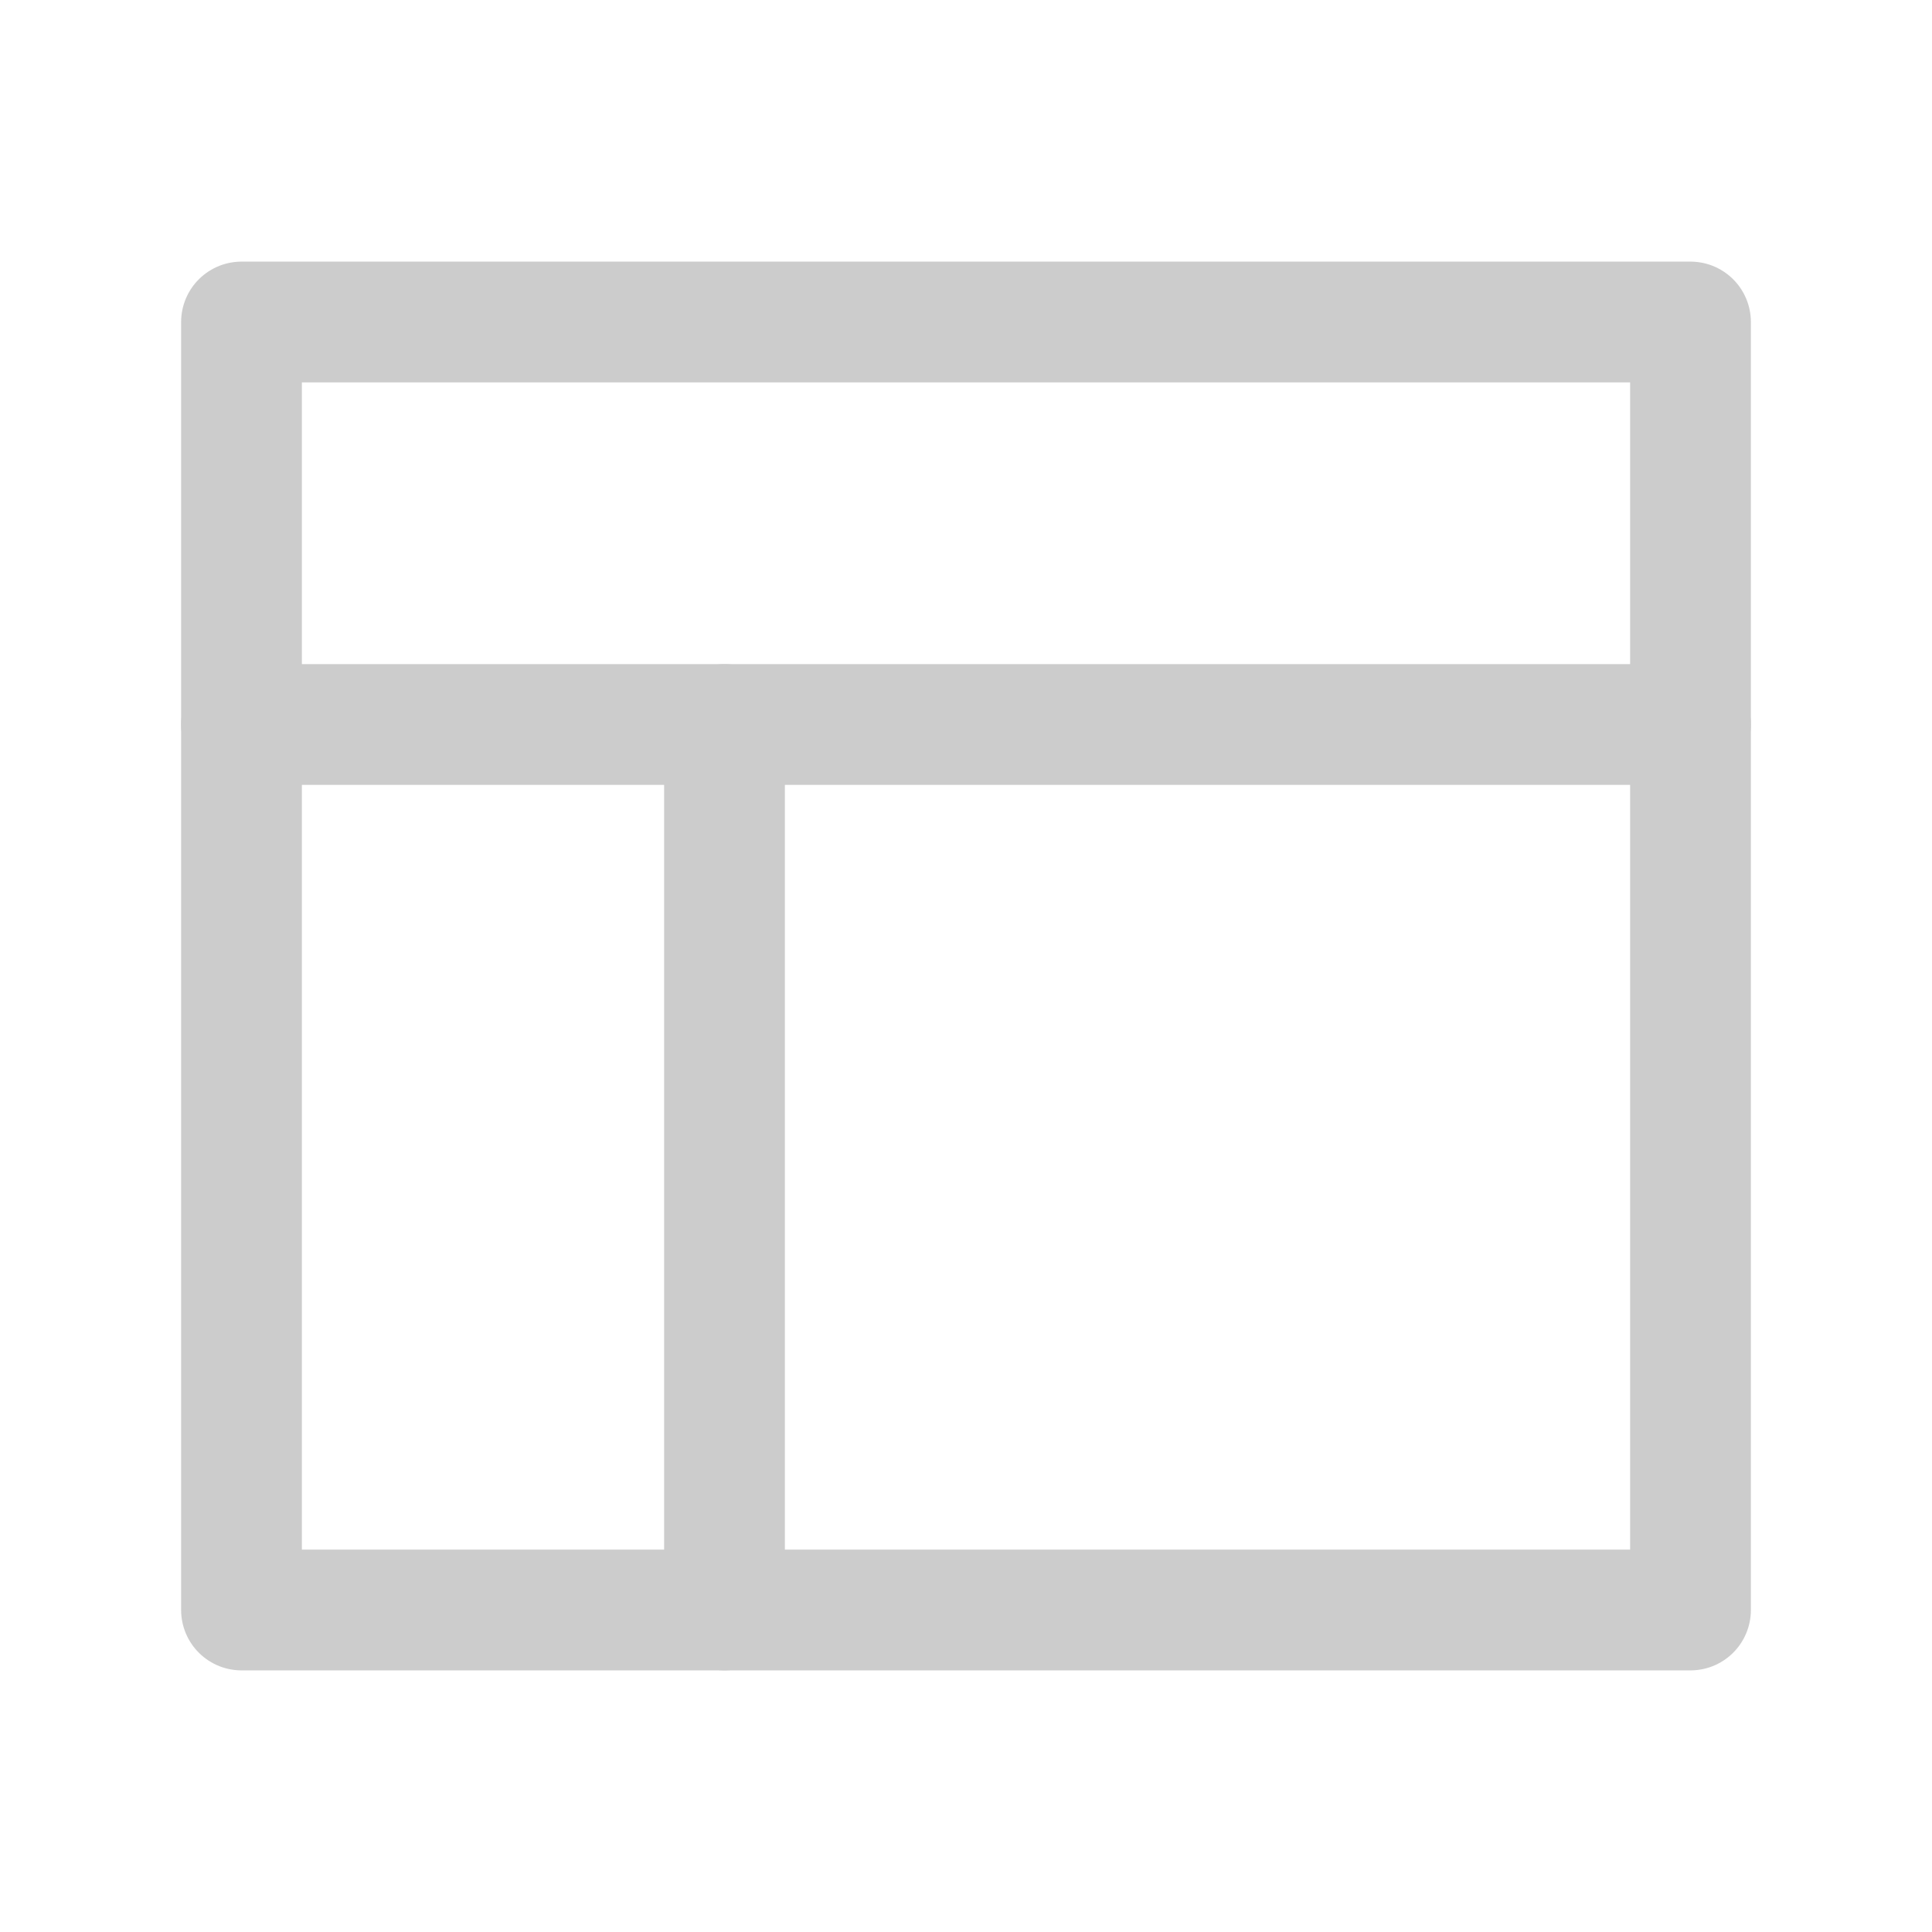
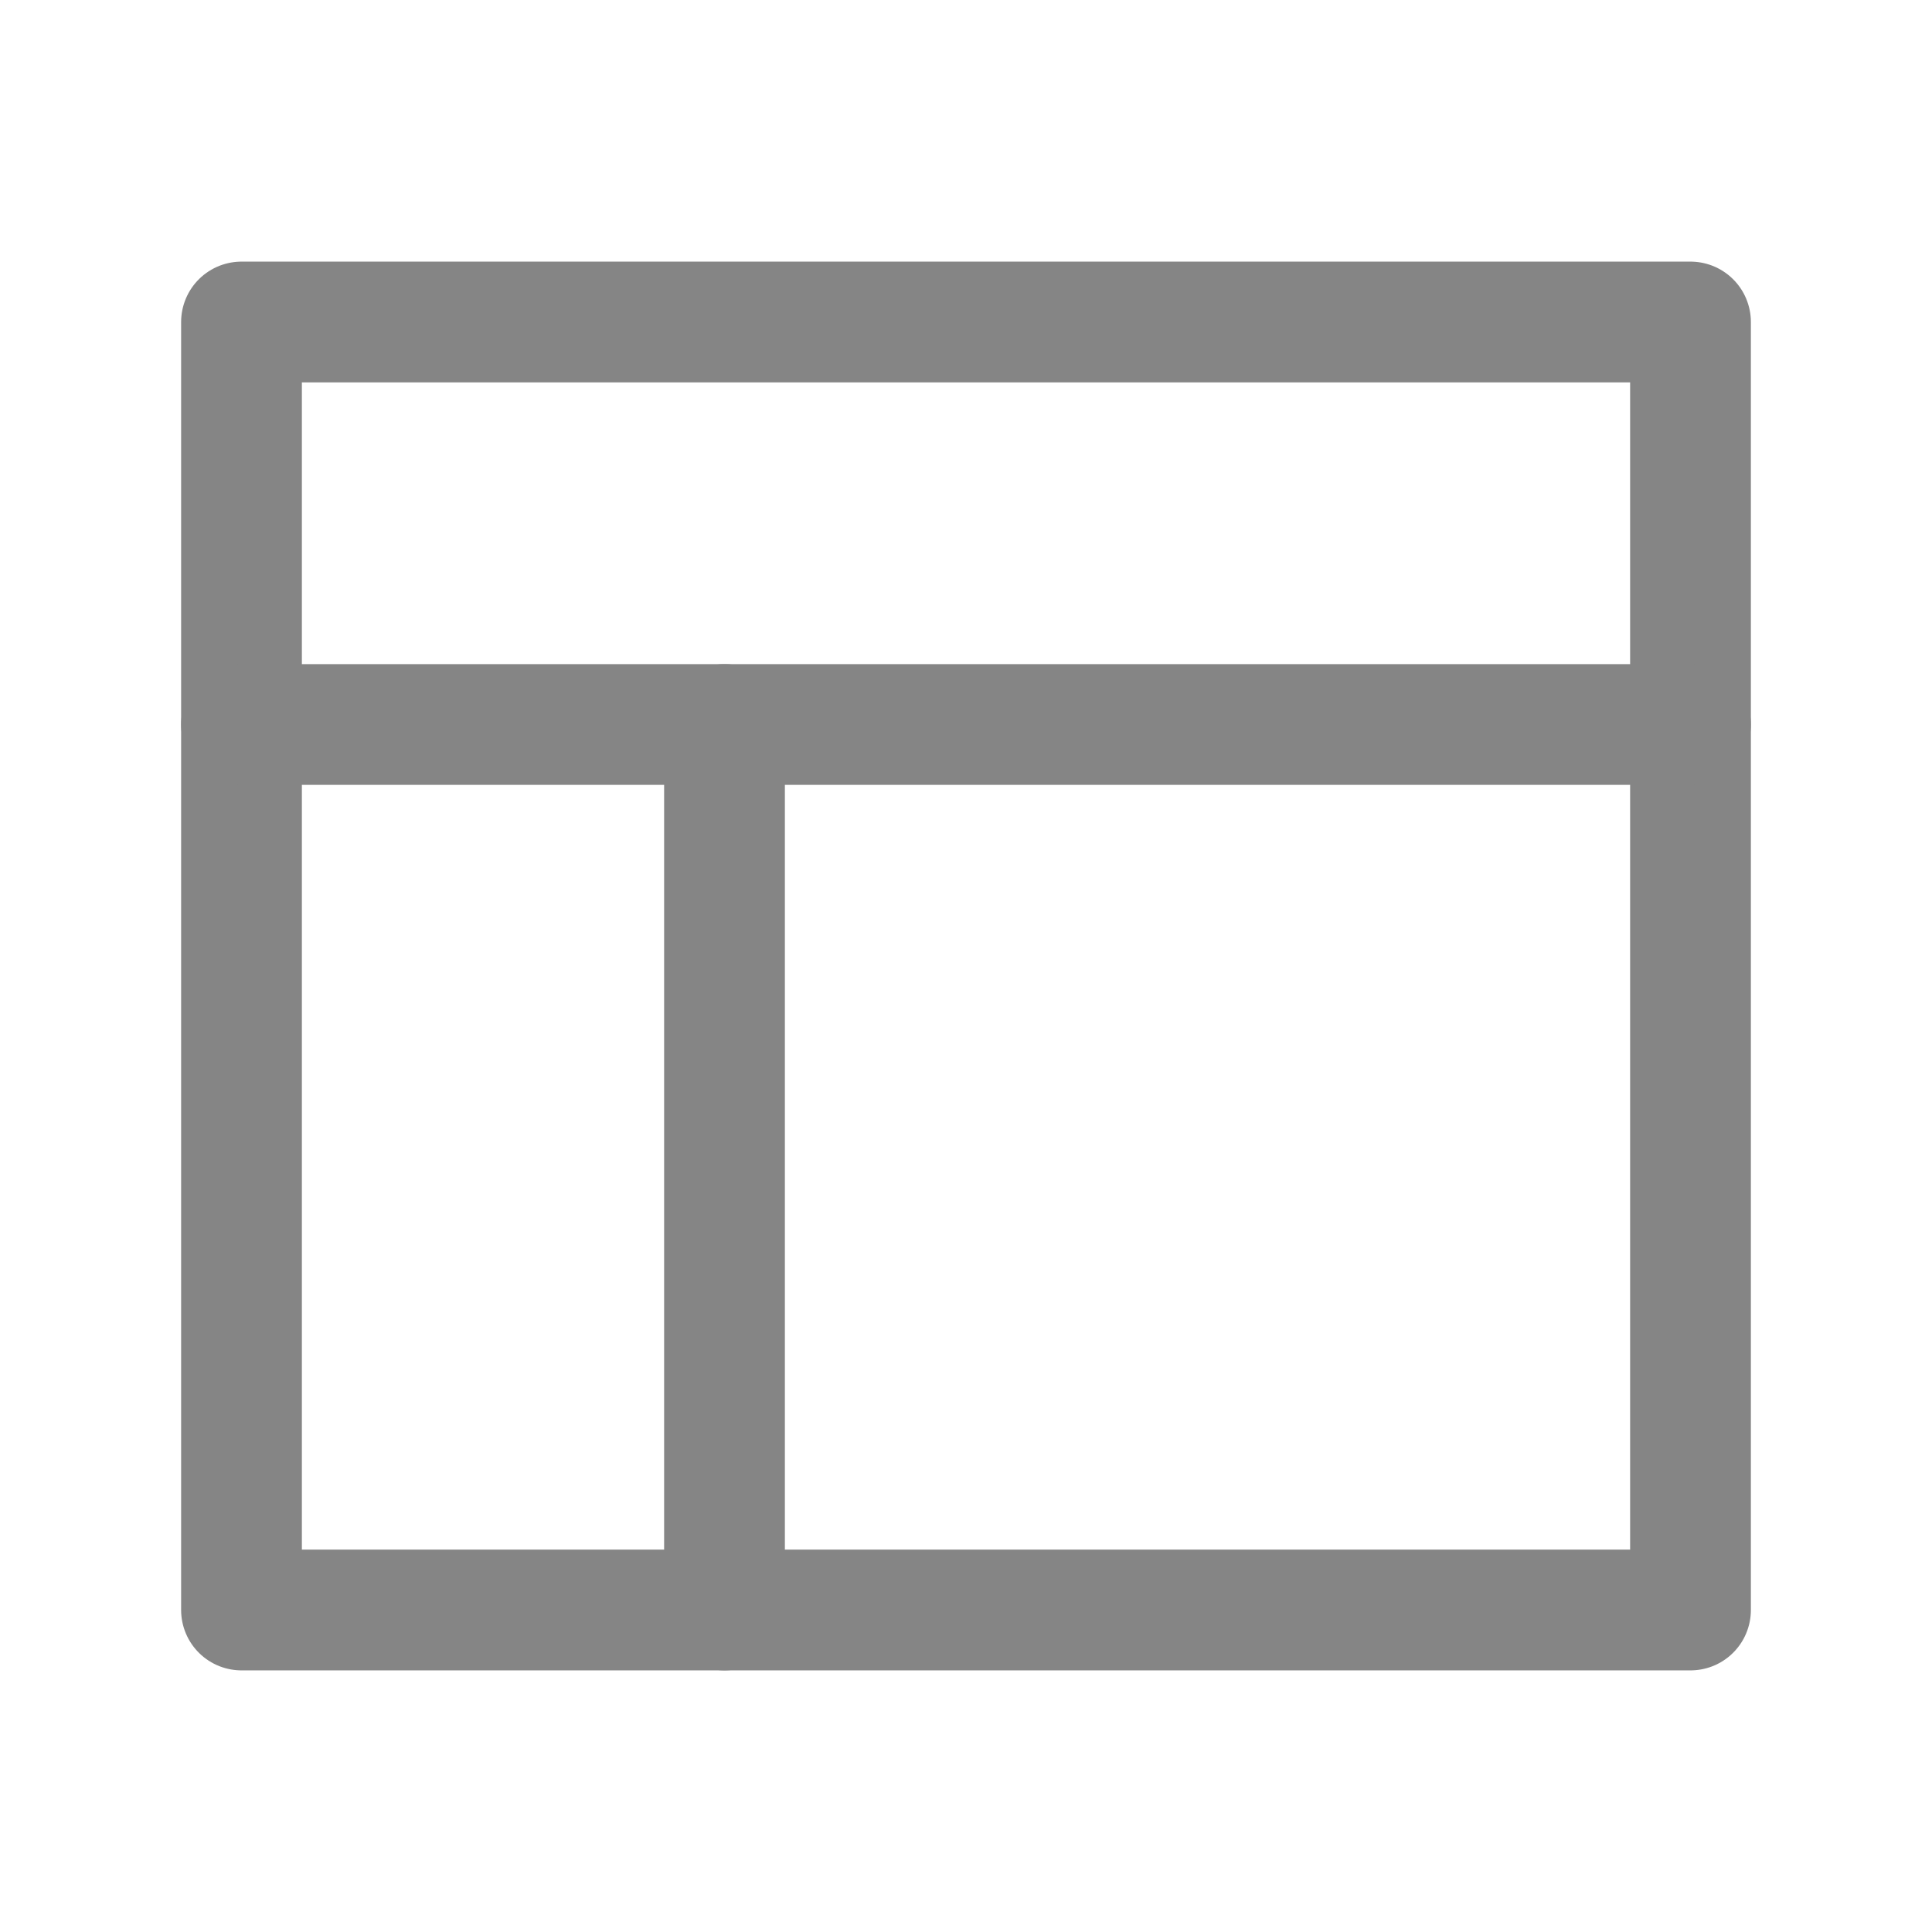
- <svg xmlns="http://www.w3.org/2000/svg" viewBox="0 0 24 24" fill="none" stroke="#cccccc" stroke-width="1.5" stroke-linecap="round" stroke-linejoin="round">
+ <svg xmlns="http://www.w3.org/2000/svg" viewBox="0 0 24 24" fill="none" stroke="#858585" stroke-width="1.5" stroke-linecap="round" stroke-linejoin="round">
  <path d="M3 4h18v16H3z" />
  <path d="M3 9h18" />
  <path d="M9 9v11" />
</svg>
